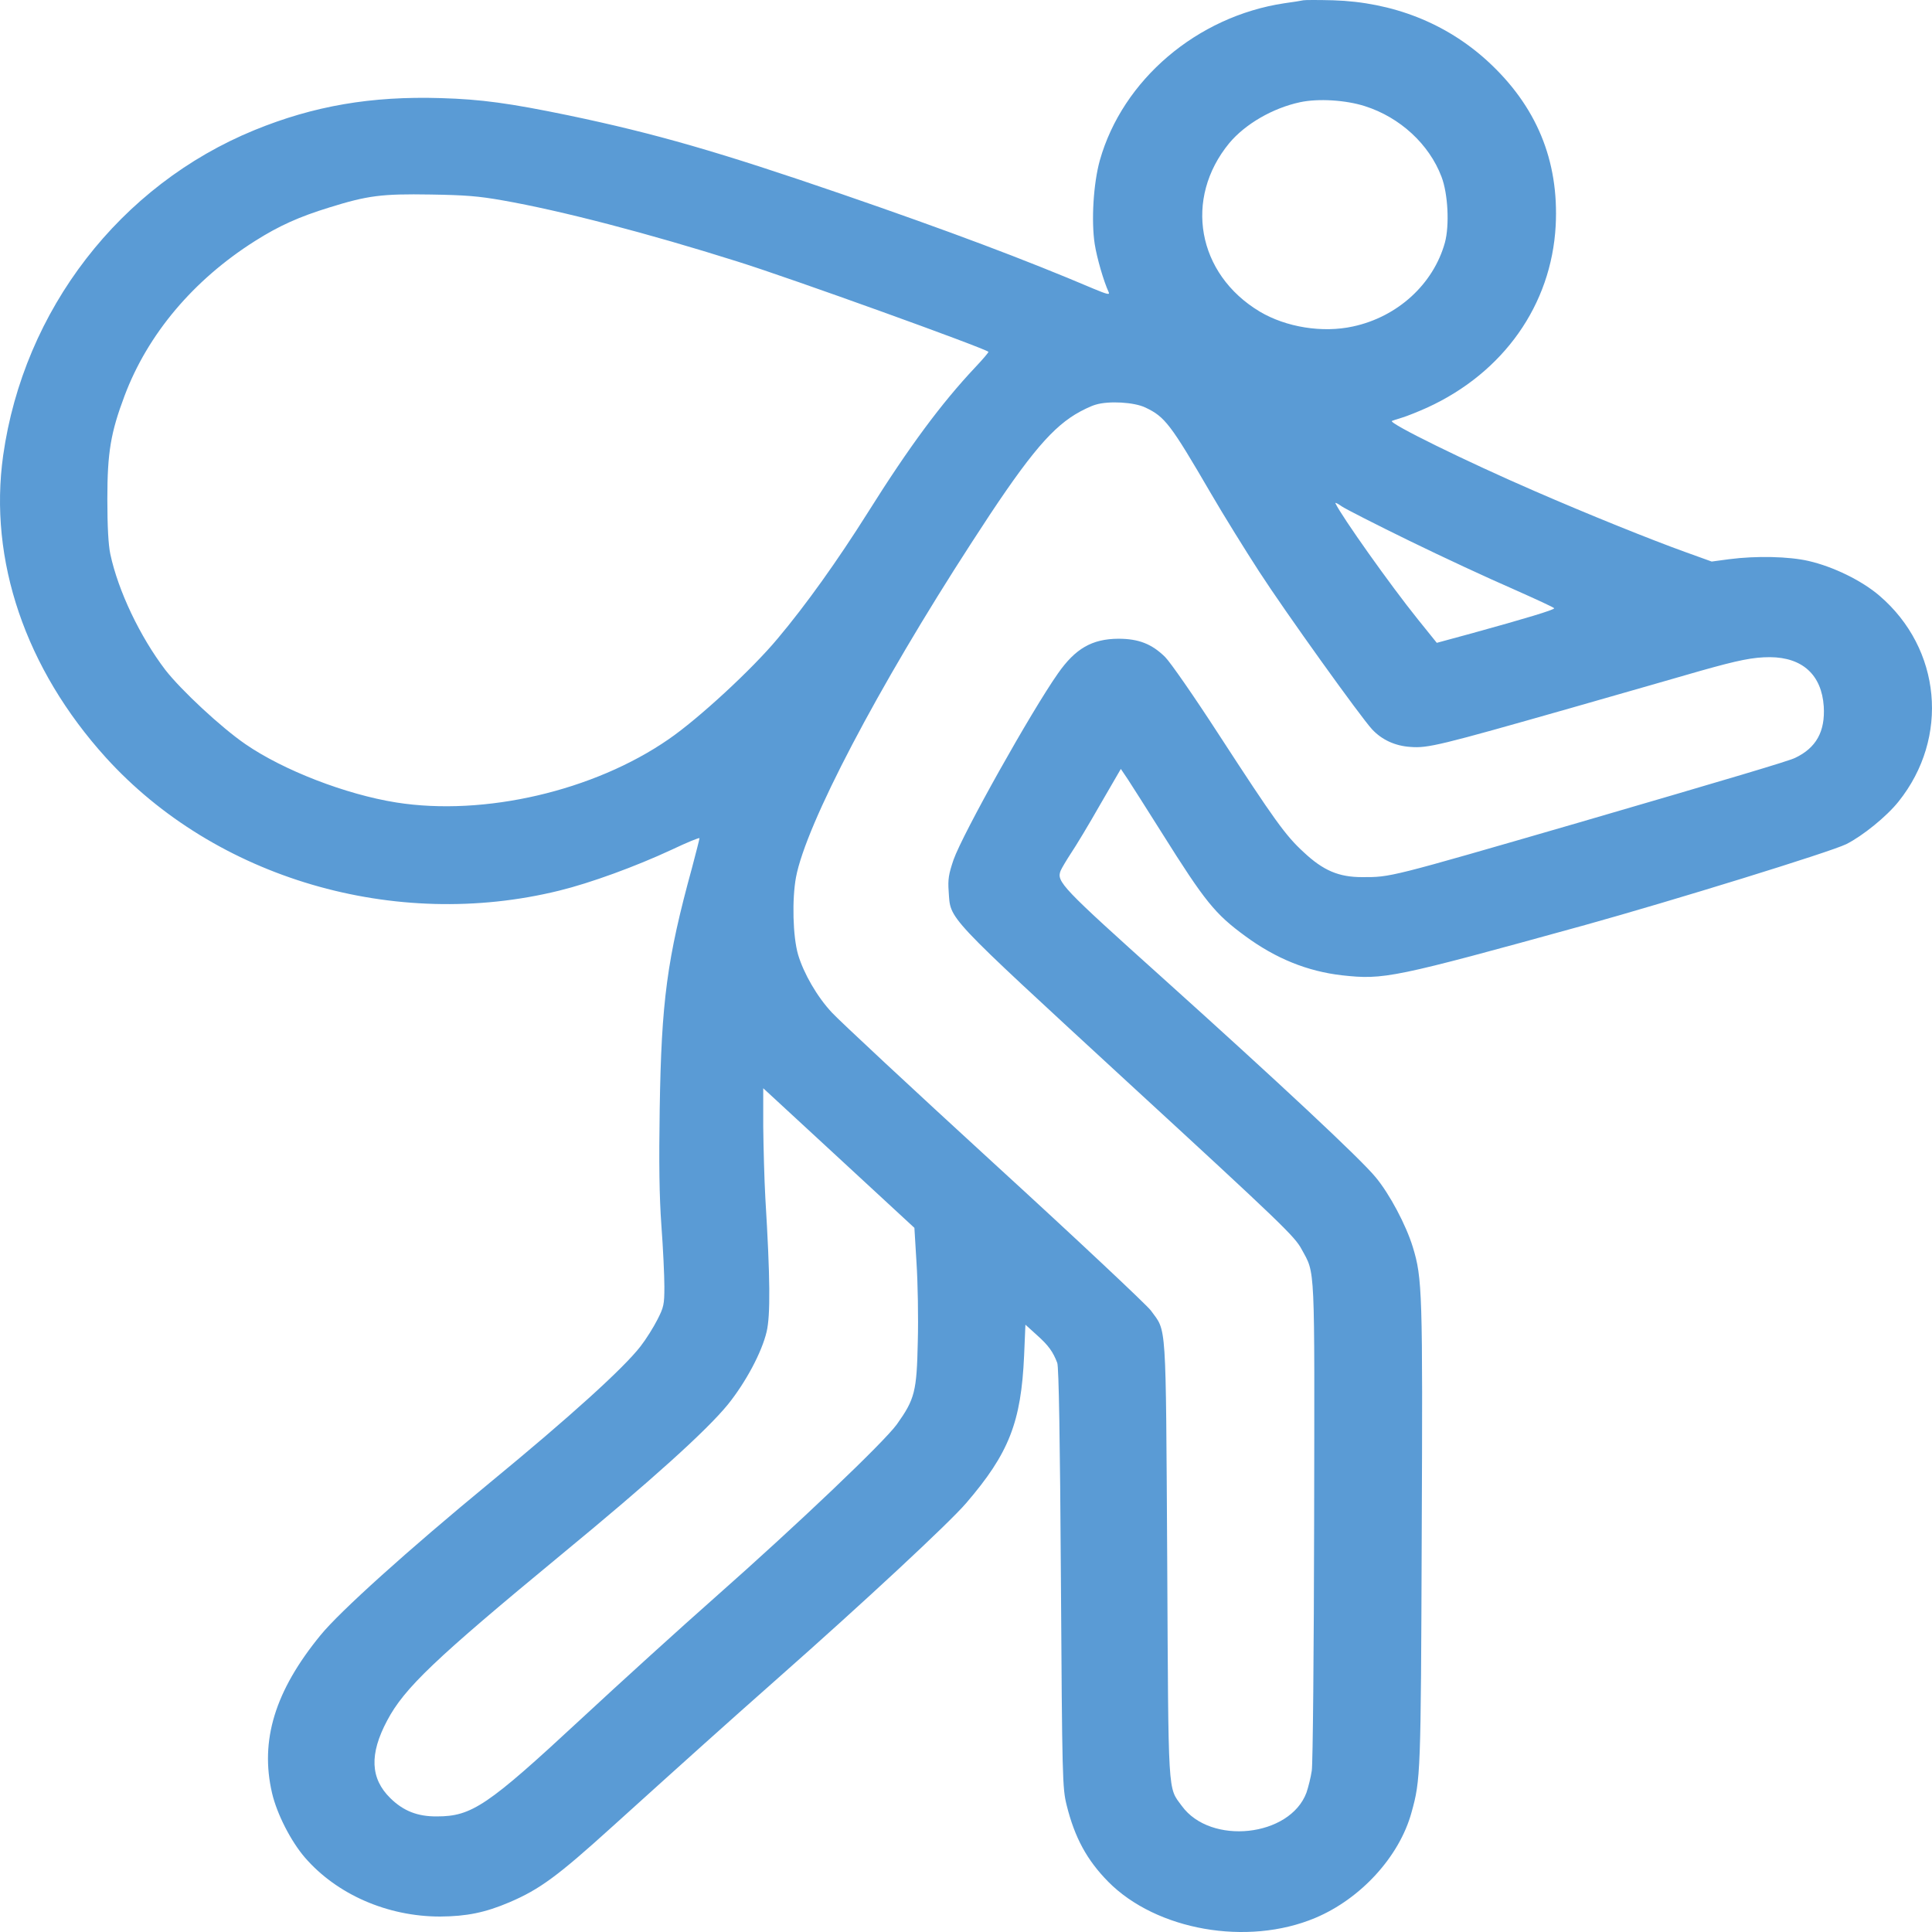
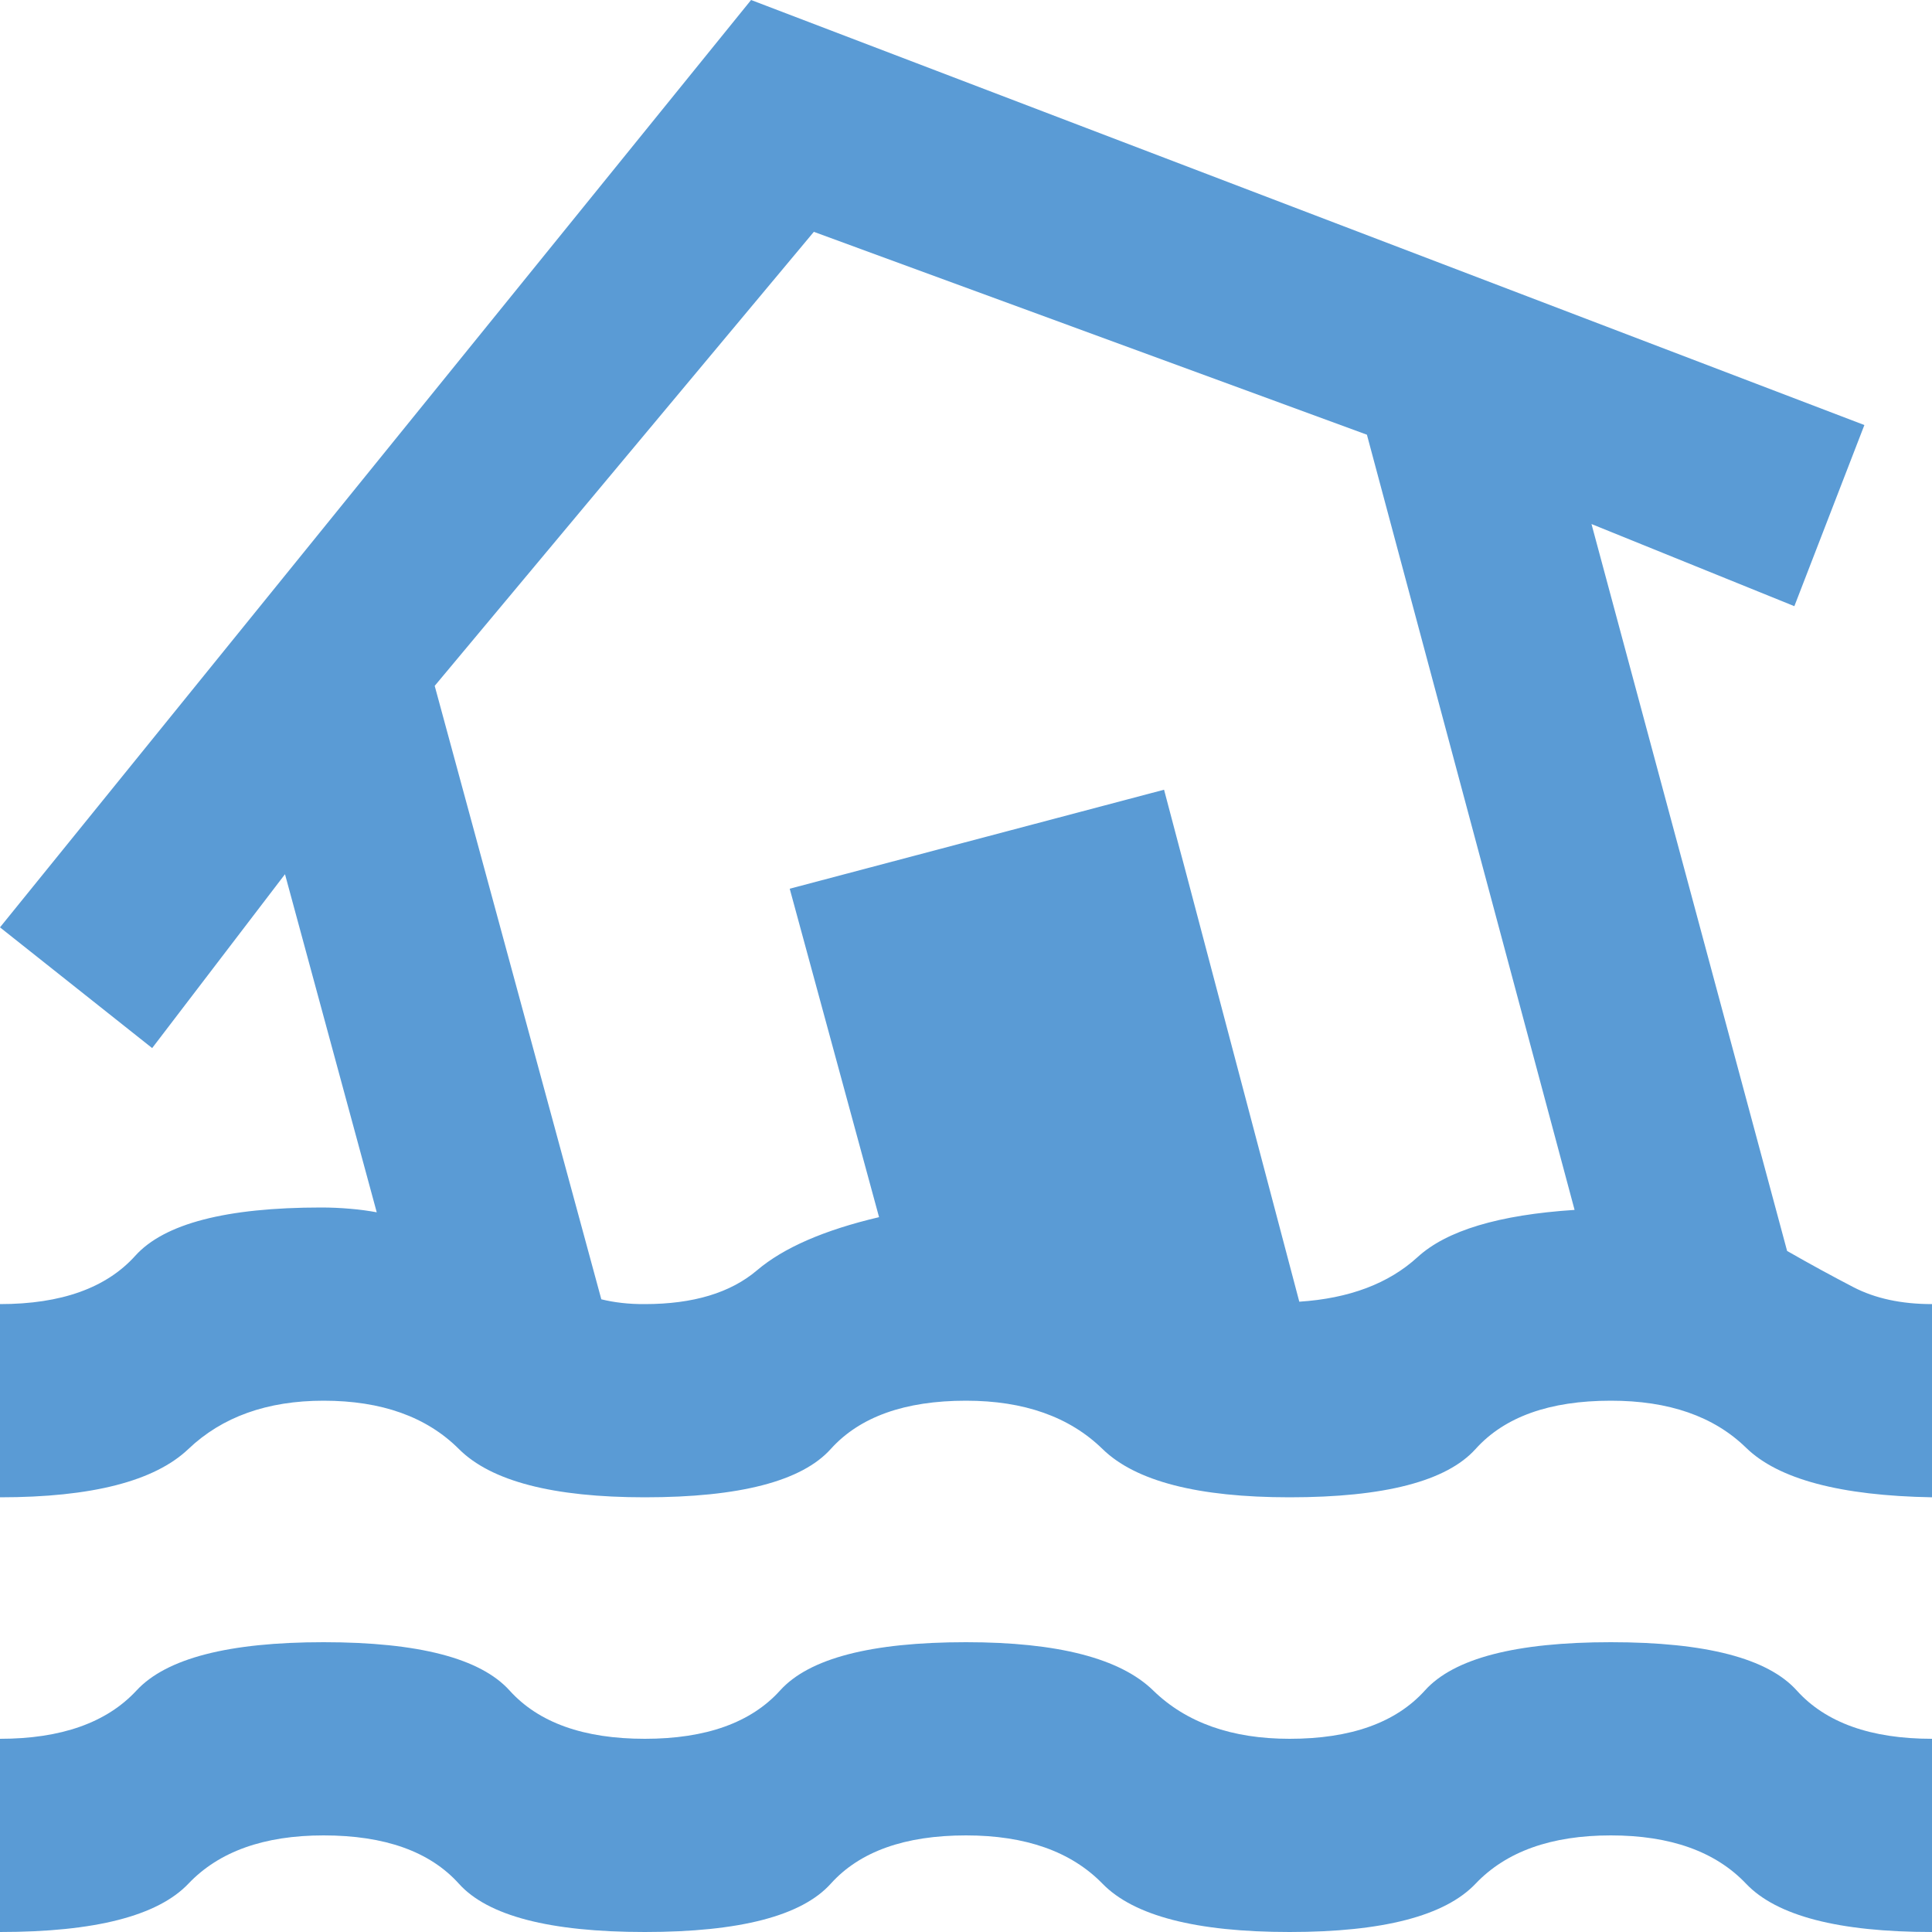
<svg xmlns="http://www.w3.org/2000/svg" width="41" height="41" viewBox="0 0 41 41" fill="none">
-   <path d="M27.658 0.006C27.622 0.015 27.441 0.044 27.256 0.069C25.402 0.348 23.823 1.694 23.34 3.403C23.204 3.89 23.155 4.69 23.232 5.182C23.277 5.47 23.421 5.97 23.529 6.203C23.556 6.262 23.489 6.245 23.209 6.128C21.747 5.507 20.141 4.903 17.867 4.12C15.272 3.228 13.919 2.836 12.064 2.448C10.814 2.19 10.214 2.107 9.357 2.082C7.877 2.036 6.654 2.248 5.4 2.761C2.548 3.928 0.504 6.574 0.067 9.666C-0.245 11.888 0.541 14.192 2.246 16.076C4.574 18.643 8.378 19.76 11.866 18.901C12.529 18.739 13.486 18.389 14.248 18.035C14.573 17.881 14.844 17.768 14.844 17.789C14.844 17.81 14.771 18.089 14.686 18.414C14.153 20.356 14.036 21.248 14 23.532C13.982 24.678 13.991 25.386 14.036 26.011C14.072 26.49 14.099 27.074 14.099 27.303C14.099 27.686 14.086 27.741 13.95 28.007C13.869 28.166 13.711 28.42 13.594 28.57C13.233 29.037 12.096 30.066 10.399 31.462C8.658 32.896 7.214 34.196 6.803 34.7C5.833 35.884 5.513 36.938 5.774 38.055C5.878 38.497 6.172 39.072 6.469 39.418C7.146 40.201 8.22 40.672 9.339 40.672C9.903 40.668 10.296 40.589 10.814 40.368C11.455 40.093 11.83 39.818 12.994 38.764C14.618 37.297 15.331 36.655 16.509 35.613C18.336 34 20.141 32.321 20.502 31.9C21.413 30.841 21.67 30.179 21.733 28.77L21.761 28.112L22.004 28.332C22.252 28.553 22.347 28.687 22.437 28.924C22.469 29.012 22.496 30.541 22.514 33.492C22.541 37.772 22.546 37.943 22.636 38.309C22.807 38.997 23.064 39.472 23.52 39.935C24.54 40.964 26.471 41.306 27.91 40.702C28.876 40.297 29.697 39.401 29.954 38.464C30.148 37.768 30.153 37.659 30.171 32.596C30.194 27.403 30.184 27.124 29.981 26.461C29.837 25.994 29.49 25.34 29.196 24.986C28.881 24.598 27.112 22.948 24.68 20.76C22.528 18.826 22.415 18.71 22.509 18.476C22.532 18.422 22.631 18.256 22.726 18.11C22.825 17.964 23.105 17.501 23.344 17.08L23.786 16.318L23.935 16.539C24.012 16.659 24.341 17.172 24.657 17.676C25.573 19.135 25.785 19.397 26.43 19.868C27.076 20.343 27.748 20.614 28.483 20.698C29.372 20.794 29.548 20.76 33.636 19.631C35.495 19.114 38.843 18.081 39.181 17.914C39.529 17.739 40.039 17.326 40.291 17.009C41.374 15.655 41.198 13.767 39.885 12.642C39.511 12.321 38.906 12.025 38.378 11.904C37.963 11.809 37.277 11.792 36.695 11.867L36.325 11.917L35.77 11.717C35.017 11.446 33.695 10.912 32.576 10.425C31.132 9.8 29.458 8.979 29.539 8.933C29.557 8.925 29.657 8.891 29.756 8.862C29.855 8.833 30.094 8.737 30.288 8.65C31.908 7.908 32.923 6.47 33.014 4.79C33.086 3.407 32.607 2.248 31.565 1.294C30.685 0.49 29.553 0.044 28.289 0.006C27.978 -0.002 27.694 -0.002 27.658 0.006ZM28.966 2.253C29.711 2.49 30.329 3.061 30.59 3.749C30.73 4.111 30.762 4.786 30.663 5.149C30.419 6.028 29.661 6.724 28.713 6.928C28.068 7.07 27.292 6.945 26.733 6.612C25.406 5.816 25.117 4.215 26.088 3.036C26.426 2.632 27.008 2.294 27.59 2.169C27.978 2.086 28.56 2.123 28.966 2.253ZM10.67 4.253C11.906 4.47 13.747 4.949 15.647 5.549C16.793 5.907 20.881 7.383 20.976 7.466C20.985 7.474 20.858 7.624 20.696 7.795C19.978 8.558 19.297 9.475 18.413 10.883C17.772 11.9 17.1 12.842 16.504 13.55C15.963 14.201 14.821 15.255 14.189 15.688C12.606 16.784 10.277 17.326 8.41 17.03C7.34 16.86 6.014 16.347 5.21 15.793C4.692 15.438 3.843 14.646 3.509 14.217C2.973 13.513 2.508 12.542 2.341 11.758C2.3 11.567 2.278 11.171 2.278 10.592C2.278 9.6 2.35 9.179 2.643 8.4C3.135 7.091 4.105 5.941 5.409 5.116C5.923 4.79 6.352 4.599 6.988 4.403C7.805 4.149 8.098 4.111 9.136 4.128C9.876 4.14 10.151 4.161 10.67 4.253ZM24.31 8.65C24.72 8.845 24.838 8.995 25.695 10.467C25.961 10.925 26.426 11.675 26.724 12.134C27.274 12.984 28.885 15.23 29.12 15.48C29.327 15.701 29.607 15.83 29.932 15.851C30.302 15.88 30.554 15.818 33.32 15.03C34.538 14.68 35.784 14.326 36.095 14.234C36.894 14.009 37.201 13.946 37.562 13.946C38.252 13.951 38.658 14.322 38.703 14.992C38.735 15.526 38.541 15.872 38.094 16.084C37.945 16.155 36.767 16.505 33.478 17.464C29.453 18.631 29.517 18.614 28.908 18.614C28.411 18.614 28.082 18.476 27.662 18.081C27.279 17.73 27.044 17.401 25.871 15.597C25.339 14.776 24.838 14.055 24.725 13.942C24.441 13.663 24.161 13.555 23.732 13.555C23.173 13.559 22.821 13.763 22.451 14.292C21.882 15.101 20.43 17.693 20.235 18.247C20.132 18.551 20.114 18.66 20.132 18.914C20.177 19.531 20.001 19.343 23.935 22.969C27.216 25.986 27.477 26.24 27.622 26.511C27.915 27.049 27.897 26.741 27.888 32.262C27.883 35.034 27.861 37.426 27.838 37.576C27.816 37.726 27.762 37.934 27.725 38.043C27.373 38.984 25.691 39.164 25.081 38.326C24.779 37.913 24.797 38.197 24.77 33.096C24.738 27.937 24.761 28.278 24.423 27.811C24.337 27.695 22.843 26.29 21.102 24.698C19.365 23.107 17.812 21.66 17.655 21.489C17.339 21.152 17.055 20.656 16.937 20.26C16.824 19.872 16.806 19.085 16.892 18.618C17.104 17.493 18.625 14.592 20.61 11.529C21.742 9.775 22.257 9.137 22.816 8.795C22.952 8.712 23.15 8.616 23.254 8.587C23.529 8.504 24.071 8.533 24.31 8.65ZM29.914 11.479C30.622 11.825 31.601 12.279 32.093 12.492C32.58 12.709 32.982 12.892 32.982 12.909C32.982 12.942 32.377 13.125 31.227 13.442L30.491 13.642L30.085 13.138C29.508 12.421 28.474 10.963 28.339 10.679C28.33 10.658 28.393 10.687 28.474 10.746C28.56 10.804 29.205 11.133 29.914 11.479ZM19.45 26.803C19.477 27.216 19.491 27.966 19.477 28.47C19.455 29.533 19.414 29.691 19.031 30.229C18.747 30.616 16.946 32.333 15.182 33.892C14.465 34.525 13.174 35.696 12.317 36.492C10.345 38.322 10.011 38.547 9.271 38.547C8.861 38.551 8.558 38.43 8.283 38.159C7.859 37.743 7.836 37.226 8.216 36.513C8.581 35.821 9.231 35.205 11.911 32.992C13.815 31.425 14.997 30.358 15.448 29.804C15.827 29.333 16.166 28.699 16.269 28.262C16.351 27.912 16.346 27.128 16.242 25.428C16.22 25.036 16.202 24.352 16.197 23.907V23.094L17.799 24.573L19.405 26.057L19.45 26.803Z" fill="#5A9BD5" />
+   <path d="M0 41V36.9C1.298 36.9 2.264 36.558 2.897 35.875C3.529 35.192 4.853 34.85 6.867 34.85C8.882 34.85 10.197 35.192 10.814 35.875C11.43 36.558 12.387 36.9 13.684 36.9C14.981 36.9 15.937 36.558 16.554 35.875C17.17 35.192 18.485 34.85 20.5 34.85C22.448 34.85 23.772 35.192 24.473 35.875C25.174 36.558 26.139 36.9 27.367 36.9C28.666 36.9 29.622 36.558 30.238 35.875C30.852 35.192 32.168 34.85 34.184 34.85C36.2 34.85 37.515 35.192 38.13 35.875C38.745 36.558 39.702 36.9 41 36.9V41C39.018 41 37.703 40.658 37.054 39.975C36.405 39.292 35.448 38.95 34.184 38.95C32.92 38.95 31.963 39.292 31.314 39.975C30.665 40.658 29.349 41 27.367 41C25.386 41 24.062 40.658 23.397 39.975C22.731 39.292 21.765 38.95 20.5 38.95C19.202 38.95 18.245 39.292 17.63 39.975C17.015 40.658 15.7 41 13.684 41C11.668 41 10.352 40.658 9.738 39.975C9.123 39.292 8.166 38.95 6.867 38.95C5.603 38.95 4.647 39.292 3.998 39.975C3.348 40.658 2.016 41 0 41ZM13.684 31.775C11.736 31.775 10.421 31.433 9.738 30.75C9.054 30.067 8.098 29.725 6.867 29.725C5.672 29.725 4.715 30.067 3.998 30.75C3.28 31.433 1.948 31.775 0 31.775V27.675C1.298 27.675 2.255 27.333 2.87 26.65C3.485 25.967 4.8 25.625 6.816 25.625C7.021 25.625 7.226 25.634 7.431 25.652C7.636 25.669 7.824 25.695 7.995 25.727L6.048 18.552L3.229 22.242L0 19.68L15.939 0L39.565 9.02L38.079 12.864L33.774 11.121L37.925 26.547C38.403 26.821 38.873 27.077 39.333 27.316C39.794 27.555 40.349 27.675 41 27.675V31.775C39.053 31.741 37.737 31.39 37.054 30.723C36.37 30.056 35.414 29.724 34.184 29.725C32.885 29.725 31.929 30.067 31.314 30.75C30.699 31.433 29.383 31.775 27.367 31.775C25.42 31.775 24.096 31.433 23.397 30.75C22.697 30.067 21.731 29.725 20.5 29.725C19.202 29.725 18.245 30.067 17.63 30.75C17.015 31.433 15.7 31.775 13.684 31.775ZM13.684 27.675C14.709 27.675 15.503 27.436 16.066 26.957C16.629 26.479 17.492 26.103 18.655 25.83L16.759 18.86L24.703 16.759L27.573 27.624C28.632 27.555 29.469 27.24 30.084 26.677C30.699 26.114 31.809 25.78 33.415 25.676L29.008 9.225L17.271 4.92L9.225 14.555L12.761 27.573C12.898 27.607 13.043 27.633 13.196 27.65C13.349 27.668 13.512 27.676 13.684 27.675Z" fill="#5A9BD5" />
</svg>
